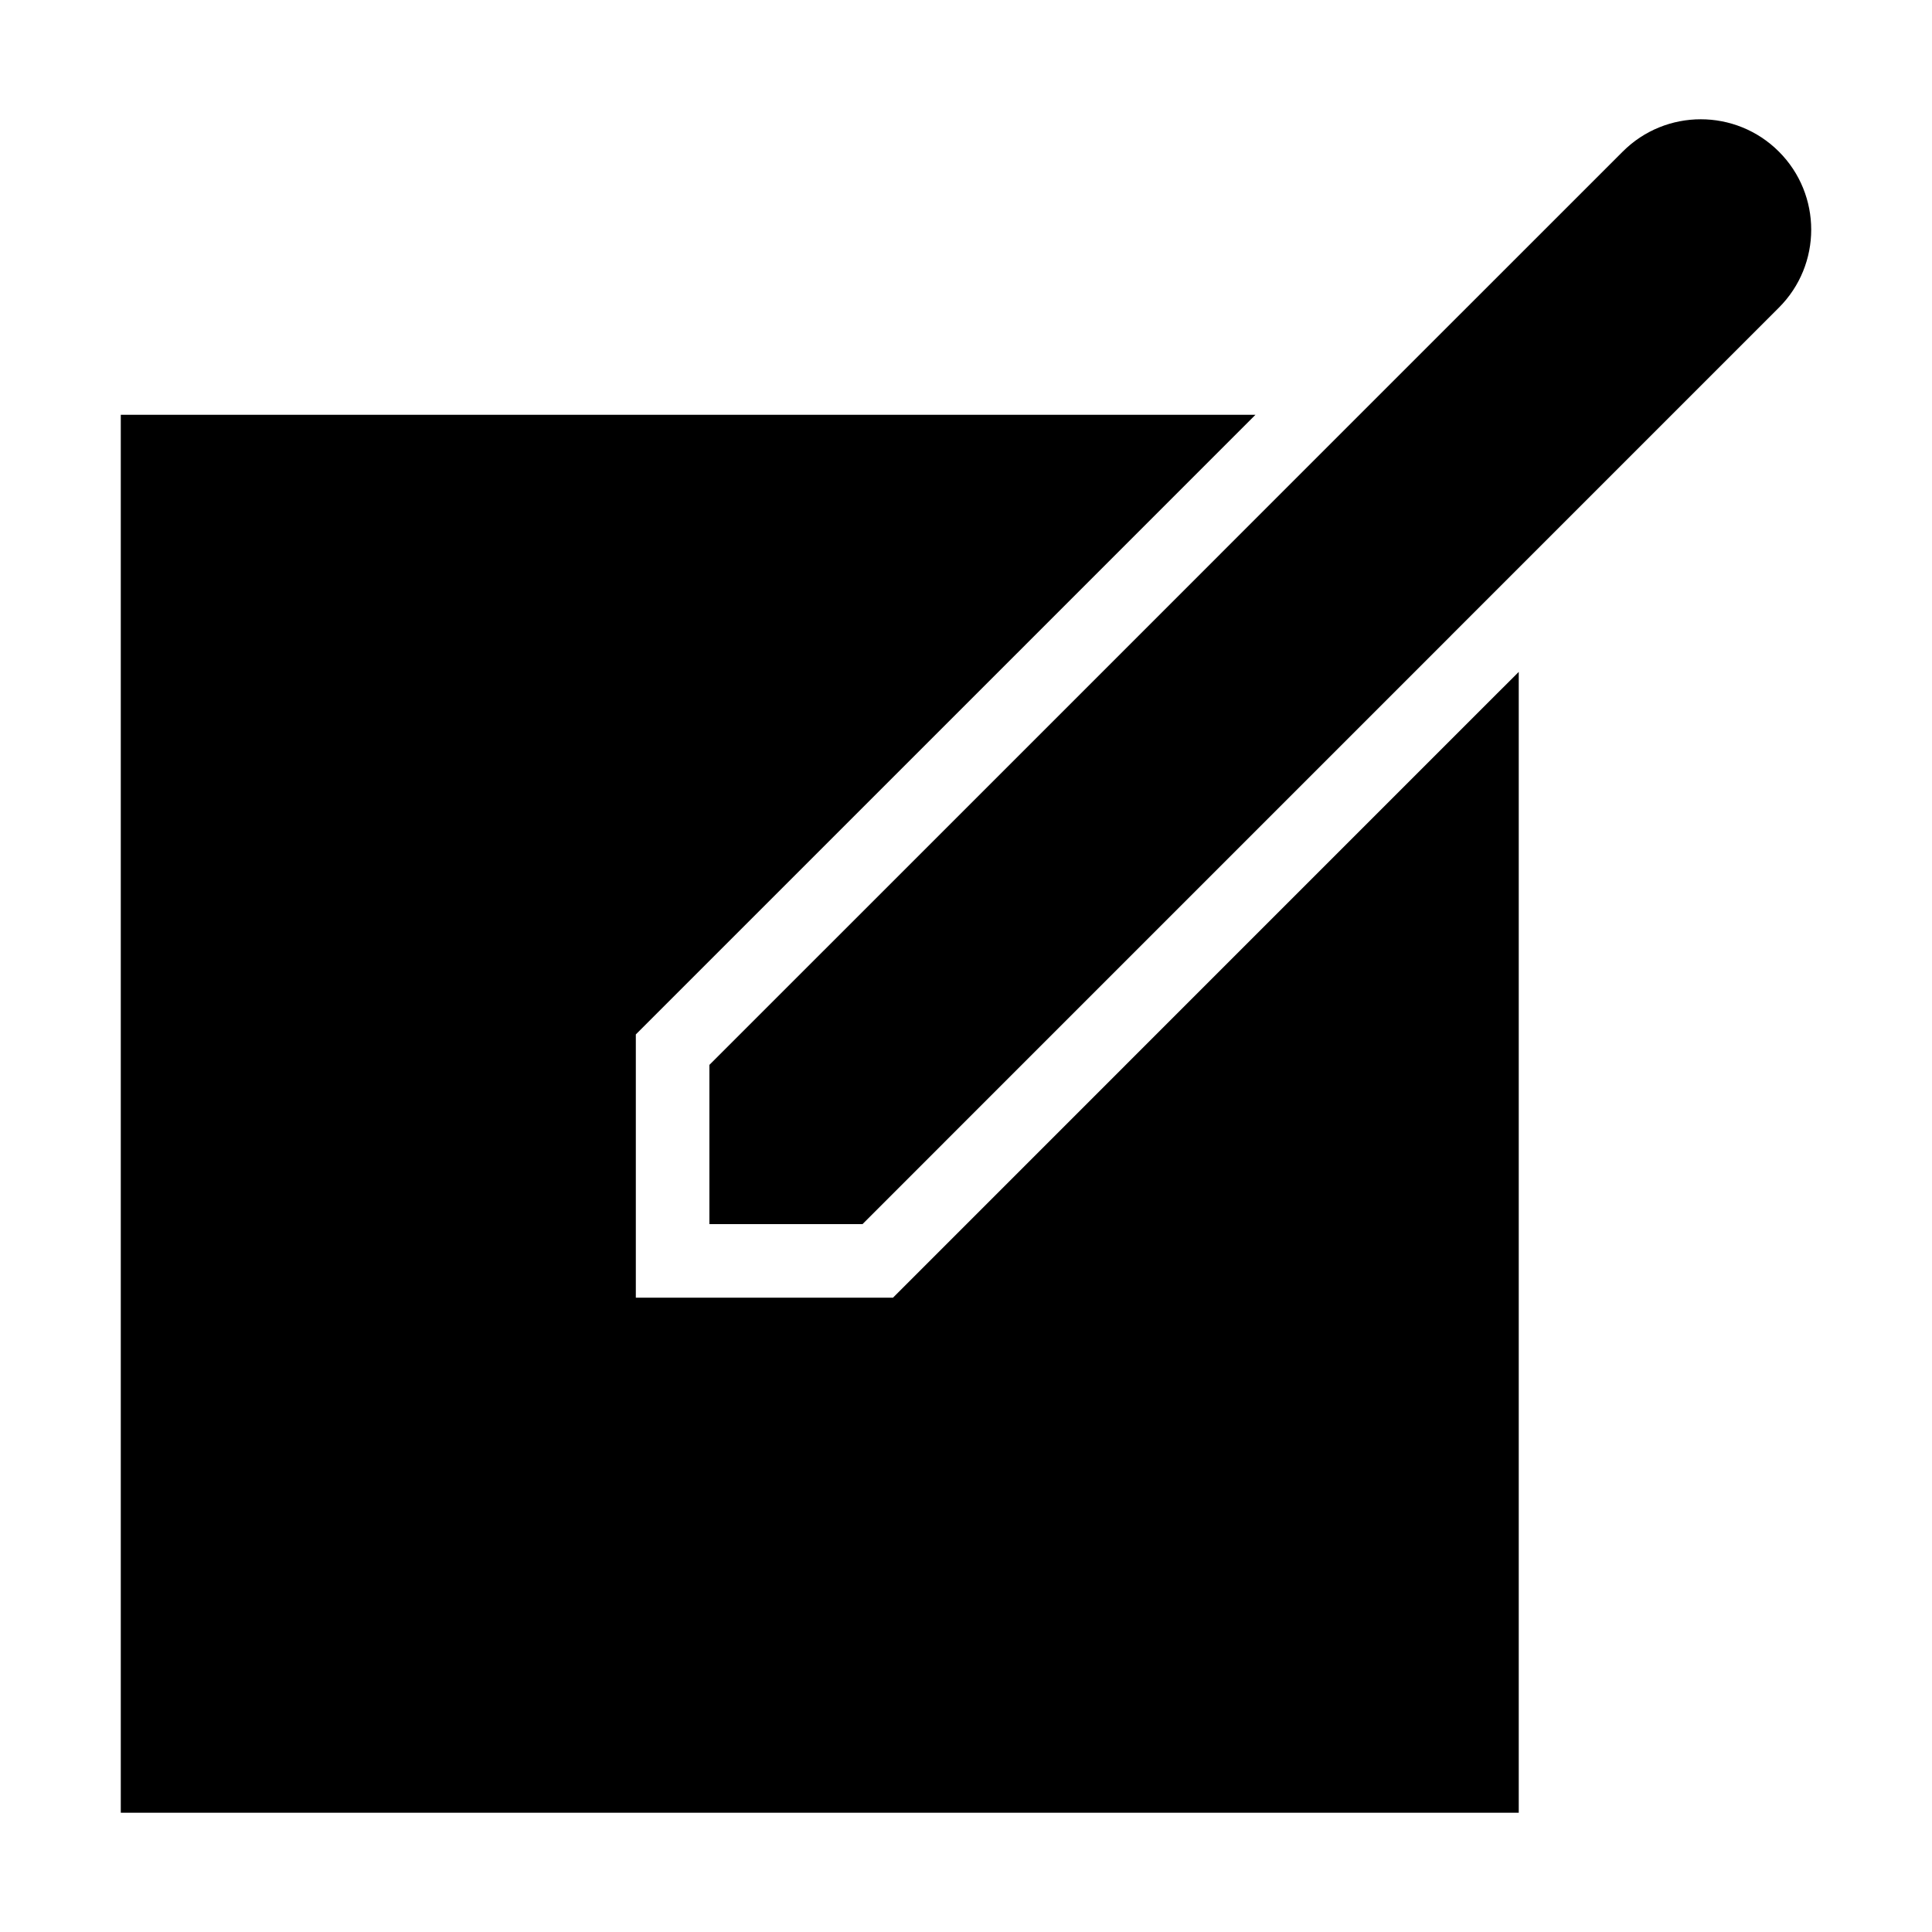
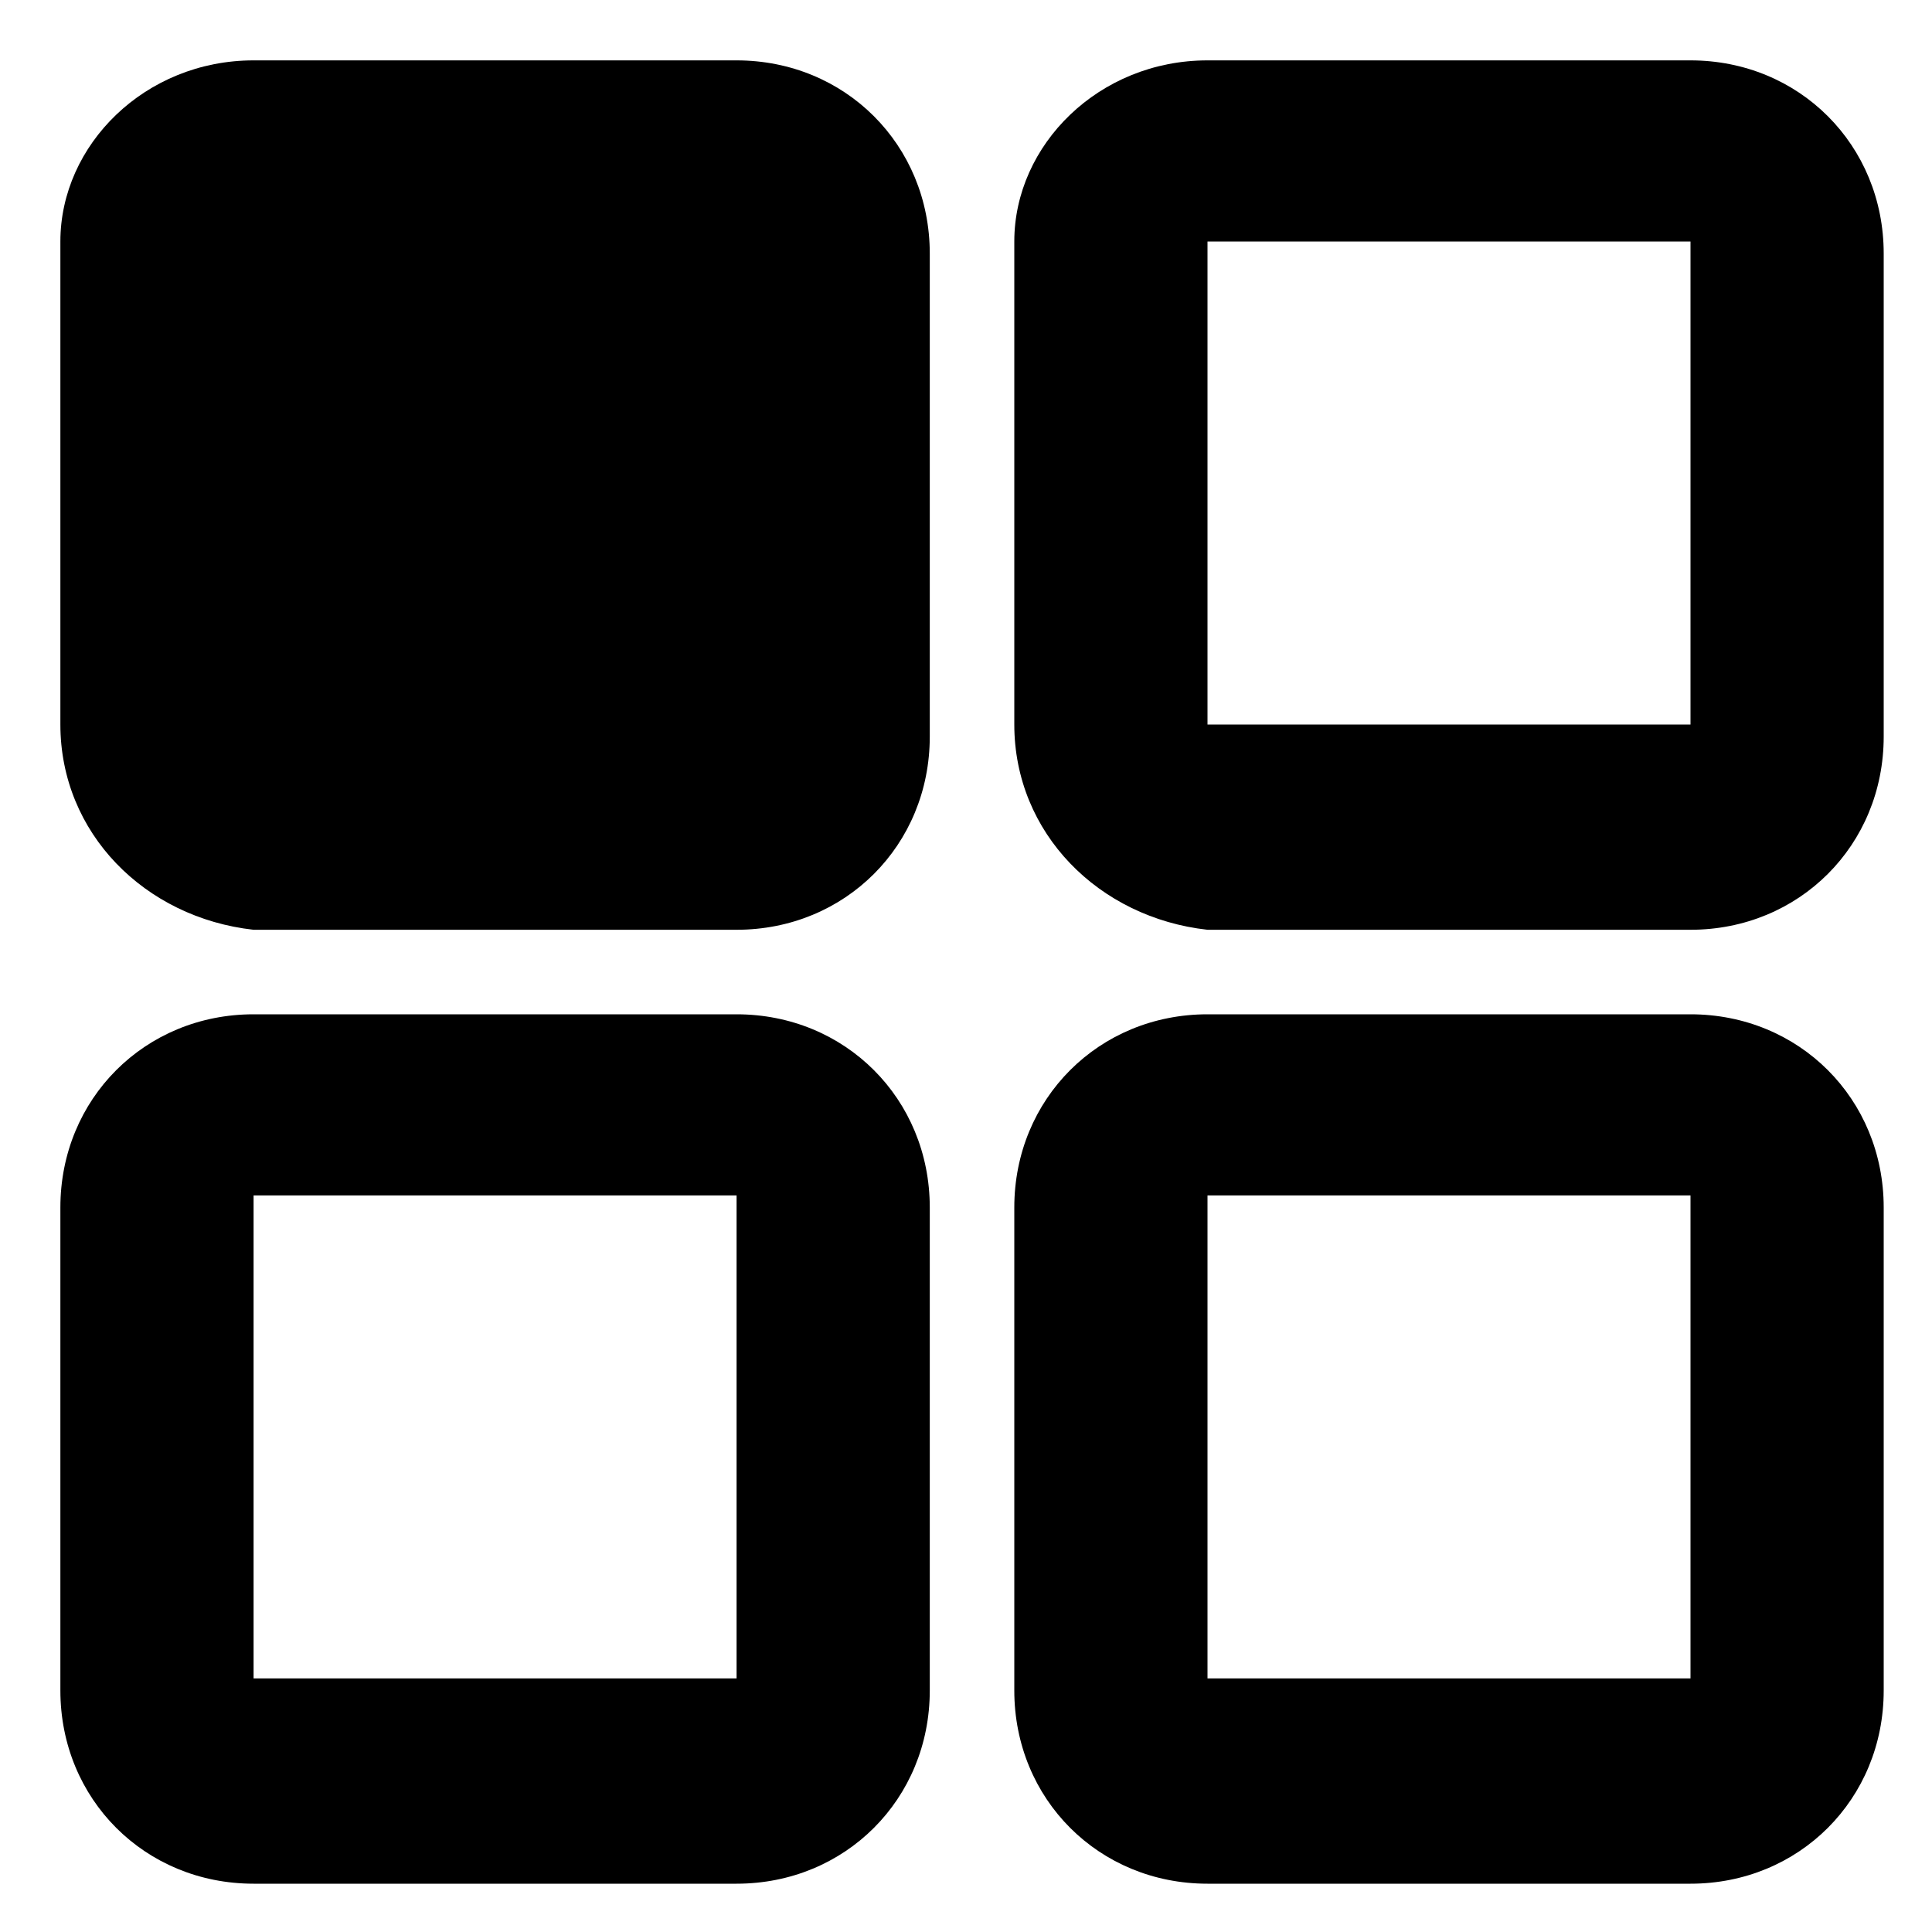
- <svg xmlns="http://www.w3.org/2000/svg" t="1511504319223" class="icon" style="" viewBox="0 0 1024 1024" version="1.1" p-id="3230" width="64" height="64">
+ <svg xmlns="http://www.w3.org/2000/svg" t="1561469569721" class="icon" viewBox="0 0 1024 1024" version="1.1" p-id="6121" width="128" height="128">
  <defs>
    <style type="text/css" />
  </defs>
-   <path d="M942.827 80.337c-11.424-11.407-26.411-17.118-41.377-17.118-14.985 0-29.952 5.711-41.359 17.118L719.392 221.015l-19.442 19.442L681.577 258.832 569.517 370.91 375.997 564.412l0 0.019 0 84.373 81.145 0 0.01 0 95.418-95.436 213.398-213.4 3.142-3.142-0.019 0 9.979-9.977 0 0L942.827 163.073C965.697 140.259 965.697 103.186 942.827 80.337z" p-id="3231" />
-   <path d="M793.542 367.521 580.142 580.939 484.726 676.377 473.3 687.801 457.153 687.801 375.997 687.801 337 687.801 337 648.804 337 564.412 337 548.265 348.425 536.839 541.944 343.339 654.004 231.259 665.428 219.835 64.02 219.835 64.02 960.781 804.966 960.781 804.966 356.117 796.607 364.475Z" p-id="3232" />
+   <path d="M134.4 32h256c57.6 0 102.4 44.8 102.4 102.4v256c0 57.6-44.8 102.4-102.4 102.4h-256C76.8 486.4 32 441.6 32 384V128c0-51.2 44.8-96 102.4-96zM640 32h256c57.6 0 102.4 44.8 102.4 102.4v256c0 57.6-44.8 102.4-102.4 102.4H640c-57.6-6.4-102.4-51.2-102.4-108.8V128c0-51.2 44.8-96 102.4-96m0 352h256V128H640v256z m0 153.6h256c57.6 0 102.4 44.8 102.4 102.4v256c0 57.6-44.8 102.4-102.4 102.4H640c-57.6 0-102.4-44.8-102.4-102.4V640c0-57.6 44.8-102.4 102.4-102.4m0 352h256v-256H640v256z m-505.6-352h256c57.6 0 102.4 44.8 102.4 102.4v256c0 57.6-44.8 102.4-102.4 102.4h-256C76.8 998.4 32 953.6 32 896V640c0-57.6 44.8-102.4 102.4-102.4m0 352h256v-256h-256v256z" p-id="6122" />
</svg>
